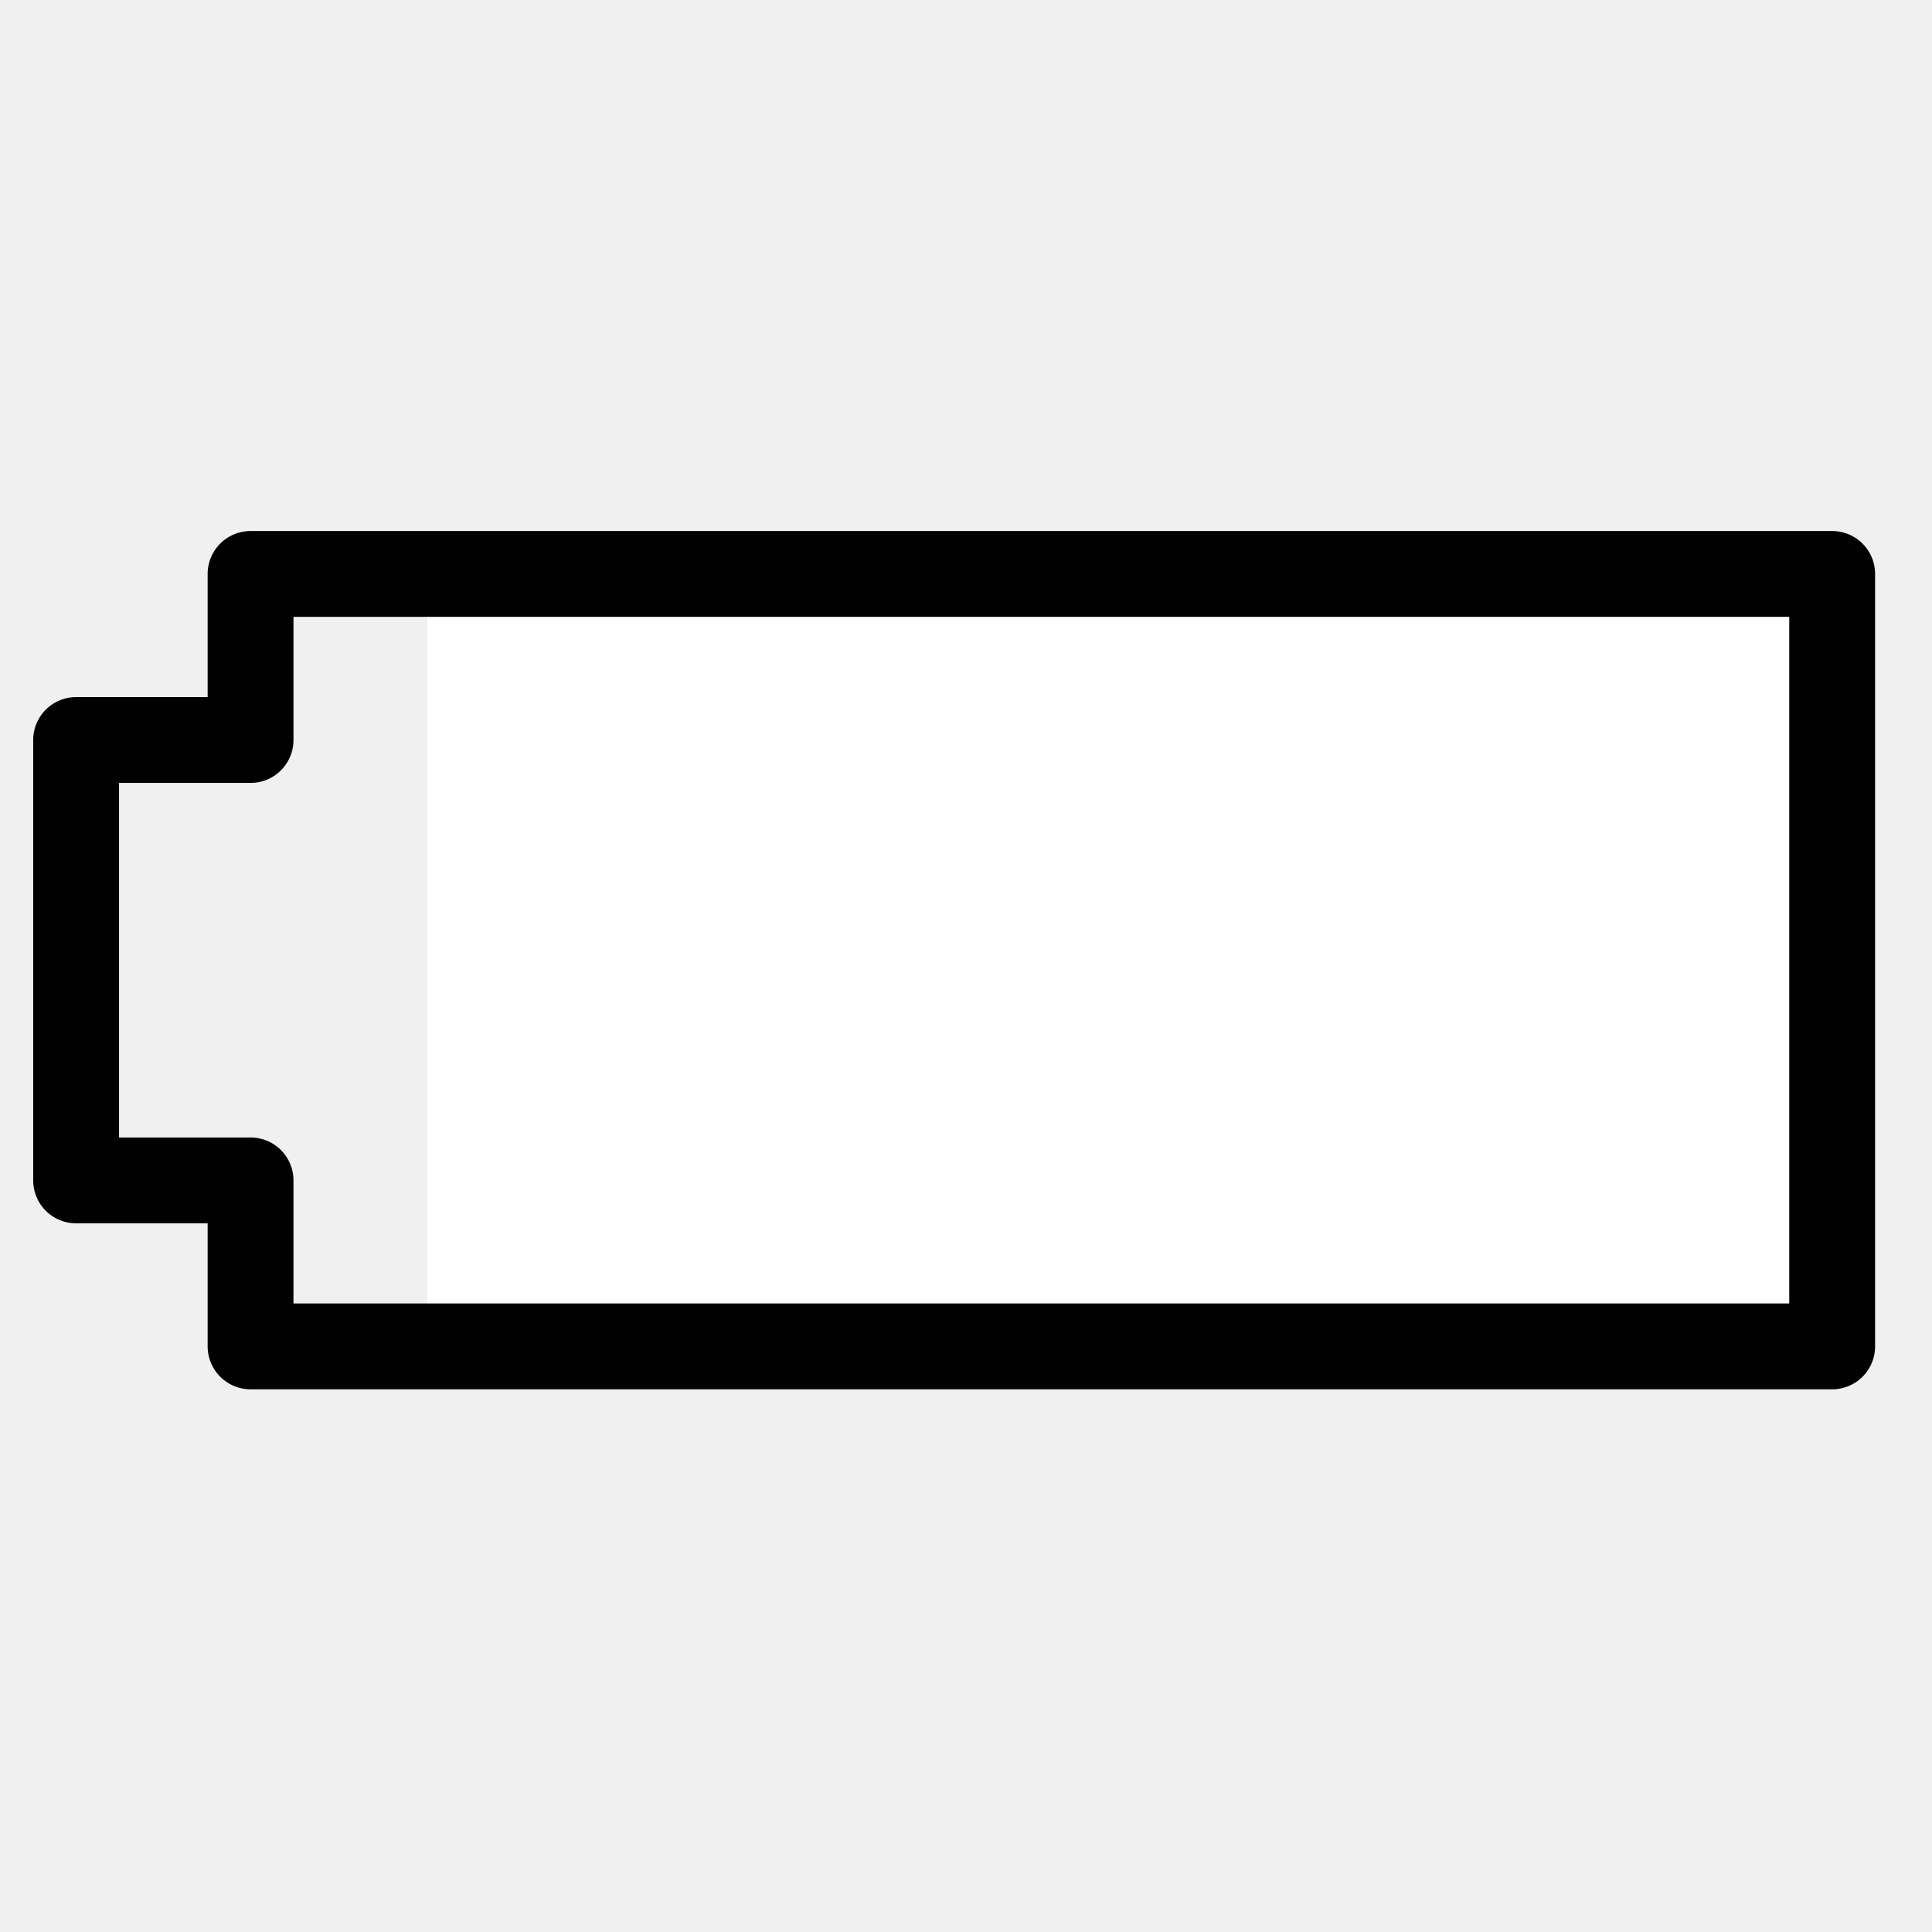
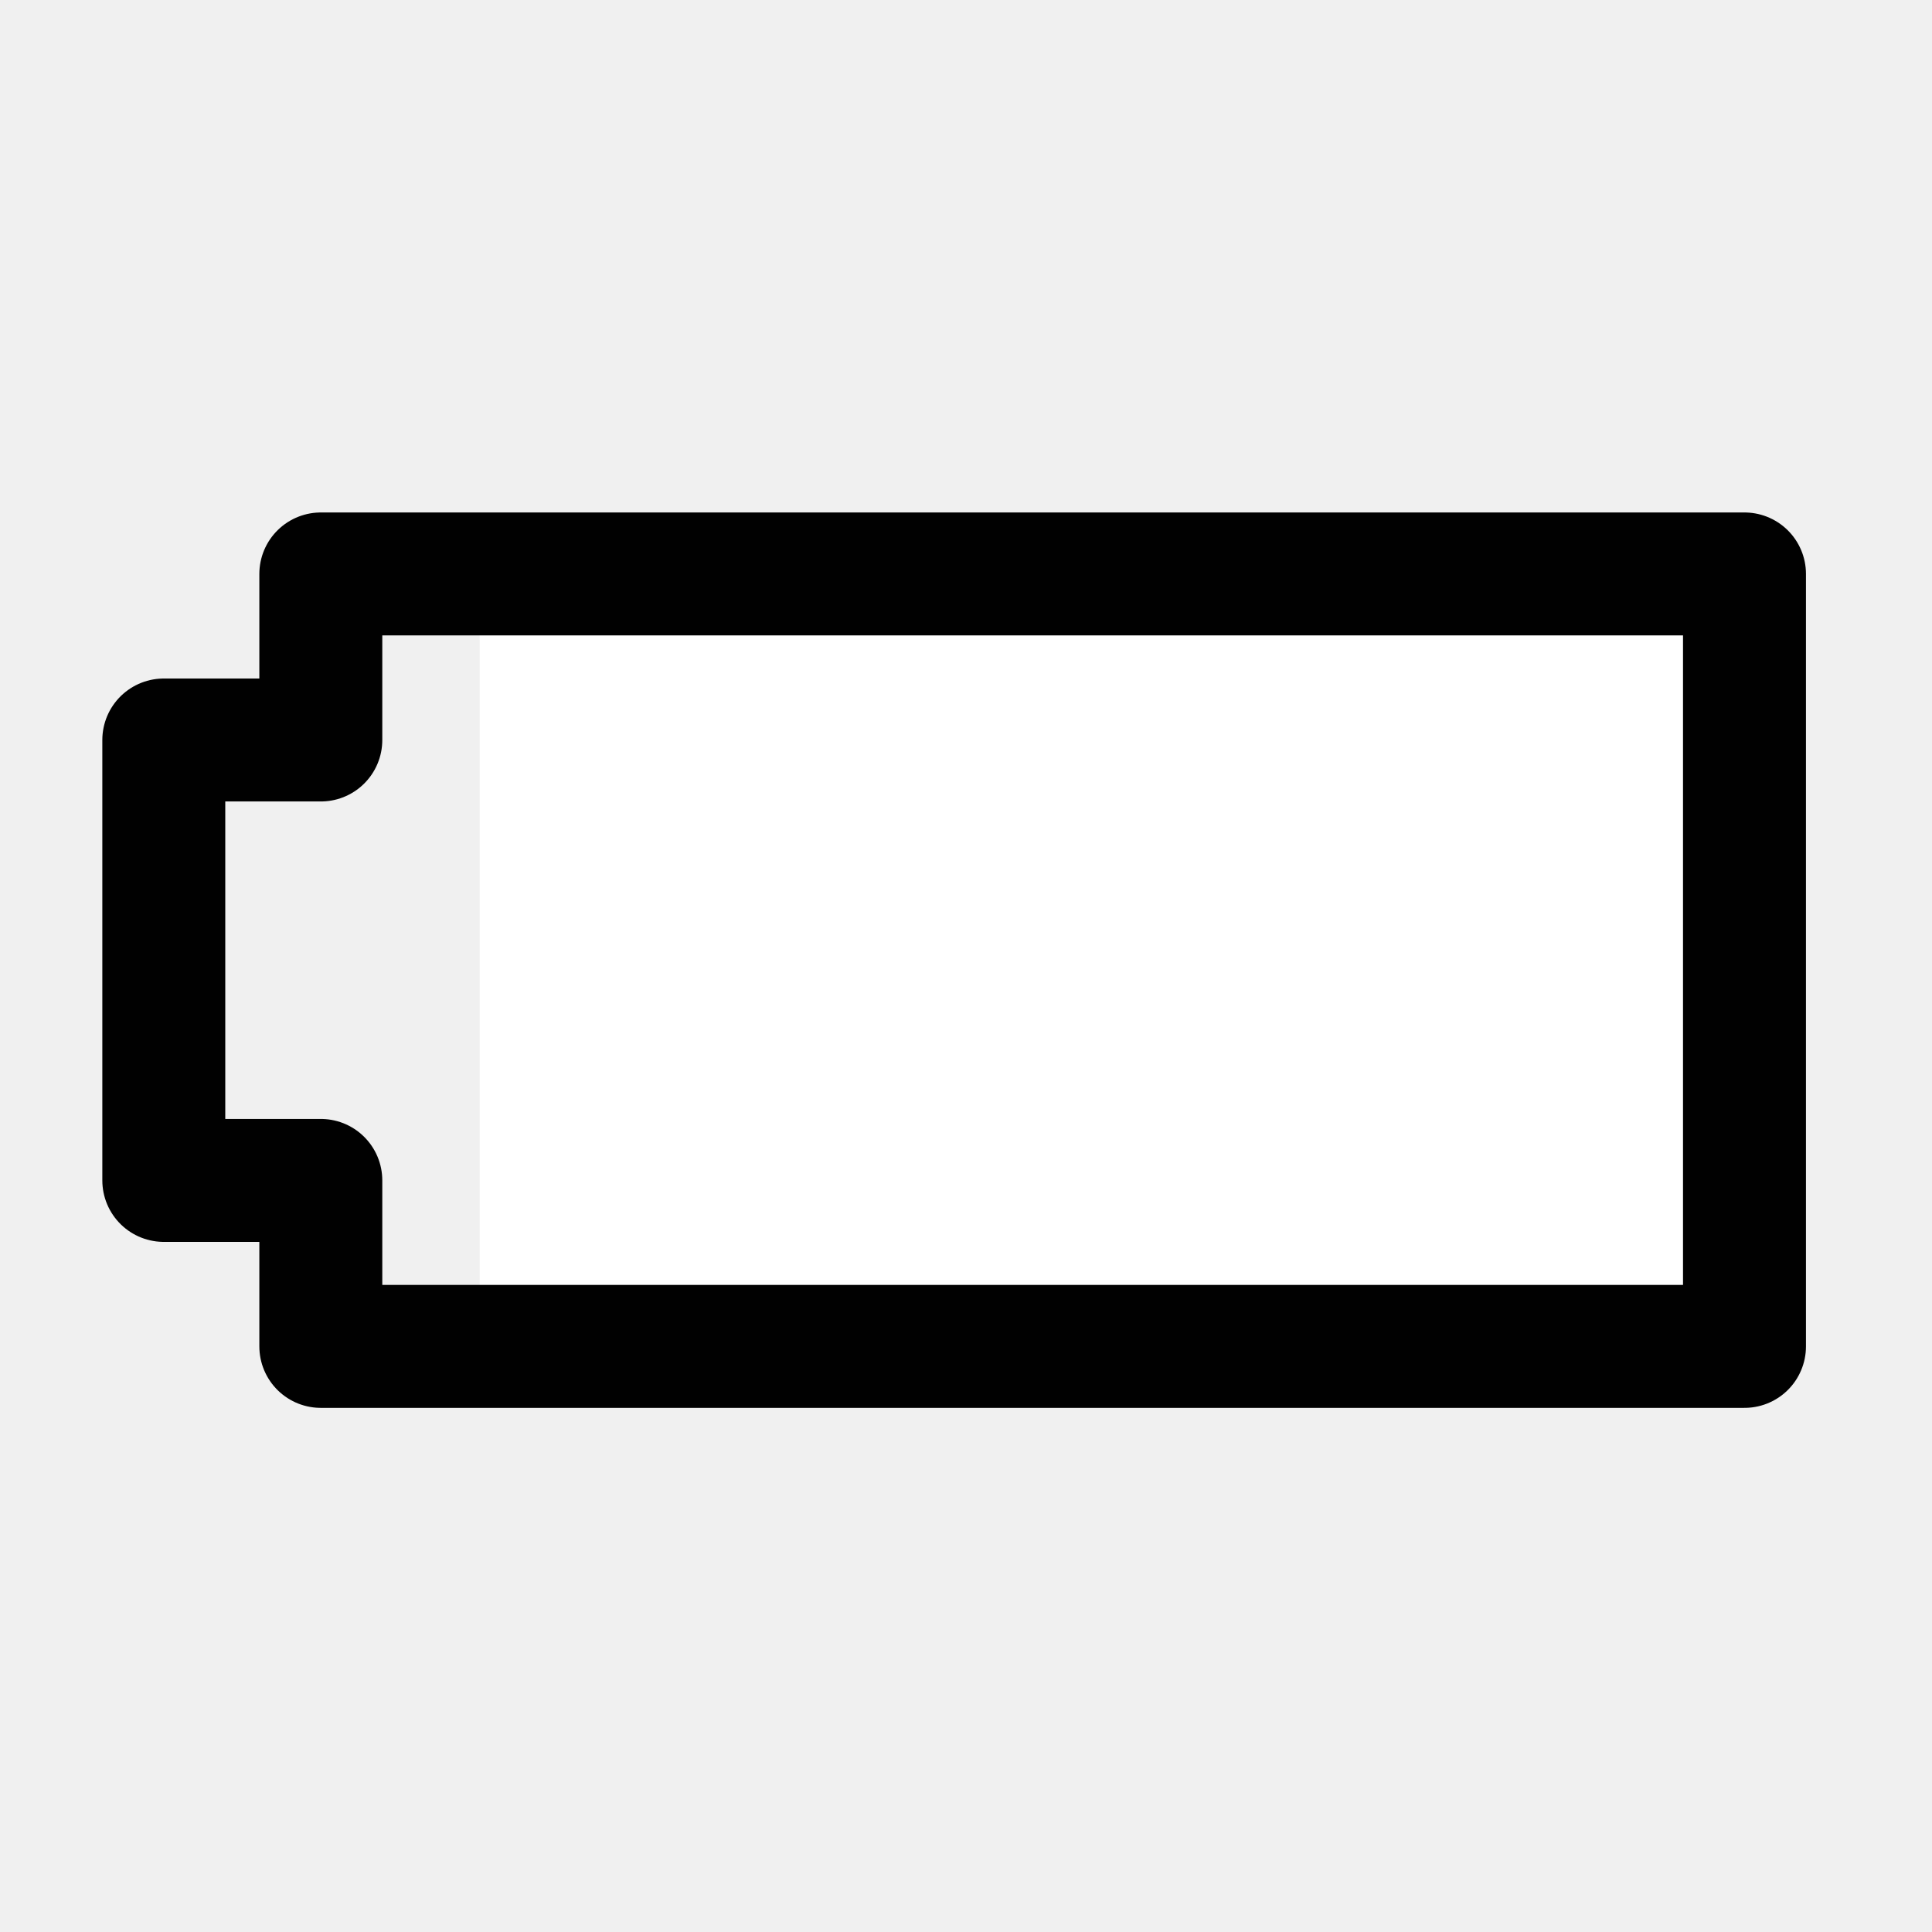
- <svg xmlns="http://www.w3.org/2000/svg" enable-background="new 0 0 55 55" height="55px" version="1.1" viewBox="0 0 55 55" width="55px" x="0px" xml:space="preserve" y="0px">
+ <svg xmlns="http://www.w3.org/2000/svg" enable-background="new 0 0 55 55" height="55px" id="Layer_1" version="1.1" viewBox="0 0 55 55" width="55px" x="0px" xml:space="preserve" y="0px">
  <g display="block" id="device-battery-080">
-     <rect display="inline" fill="#FFFFFF" height="22.174" width="40" x="12.158" y="16.339" />
-     <polygon display="inline" fill="none" points="   52.158,16.339 7.133,16.339 7.133,21.066 2.167,21.066 2.167,33.604 7.133,33.604 7.133,38.329 52.158,38.329  " stroke="#010101" stroke-linecap="round" stroke-linejoin="round" stroke-width="2.444" />
+     <rect display="inline" fill="#FFFFFF" height="22.175" width="36.006" x="13.656" y="16.339" />
+     <polygon display="inline" fill="none" points="   49.662,16.339 9.133,16.339 9.133,21.066 4.663,21.066 4.663,33.604 9.133,33.604 9.133,38.329 49.662,38.329  " stroke="#010101" stroke-linecap="round" stroke-linejoin="round" stroke-width="3.5" />
  </g>
</svg>
